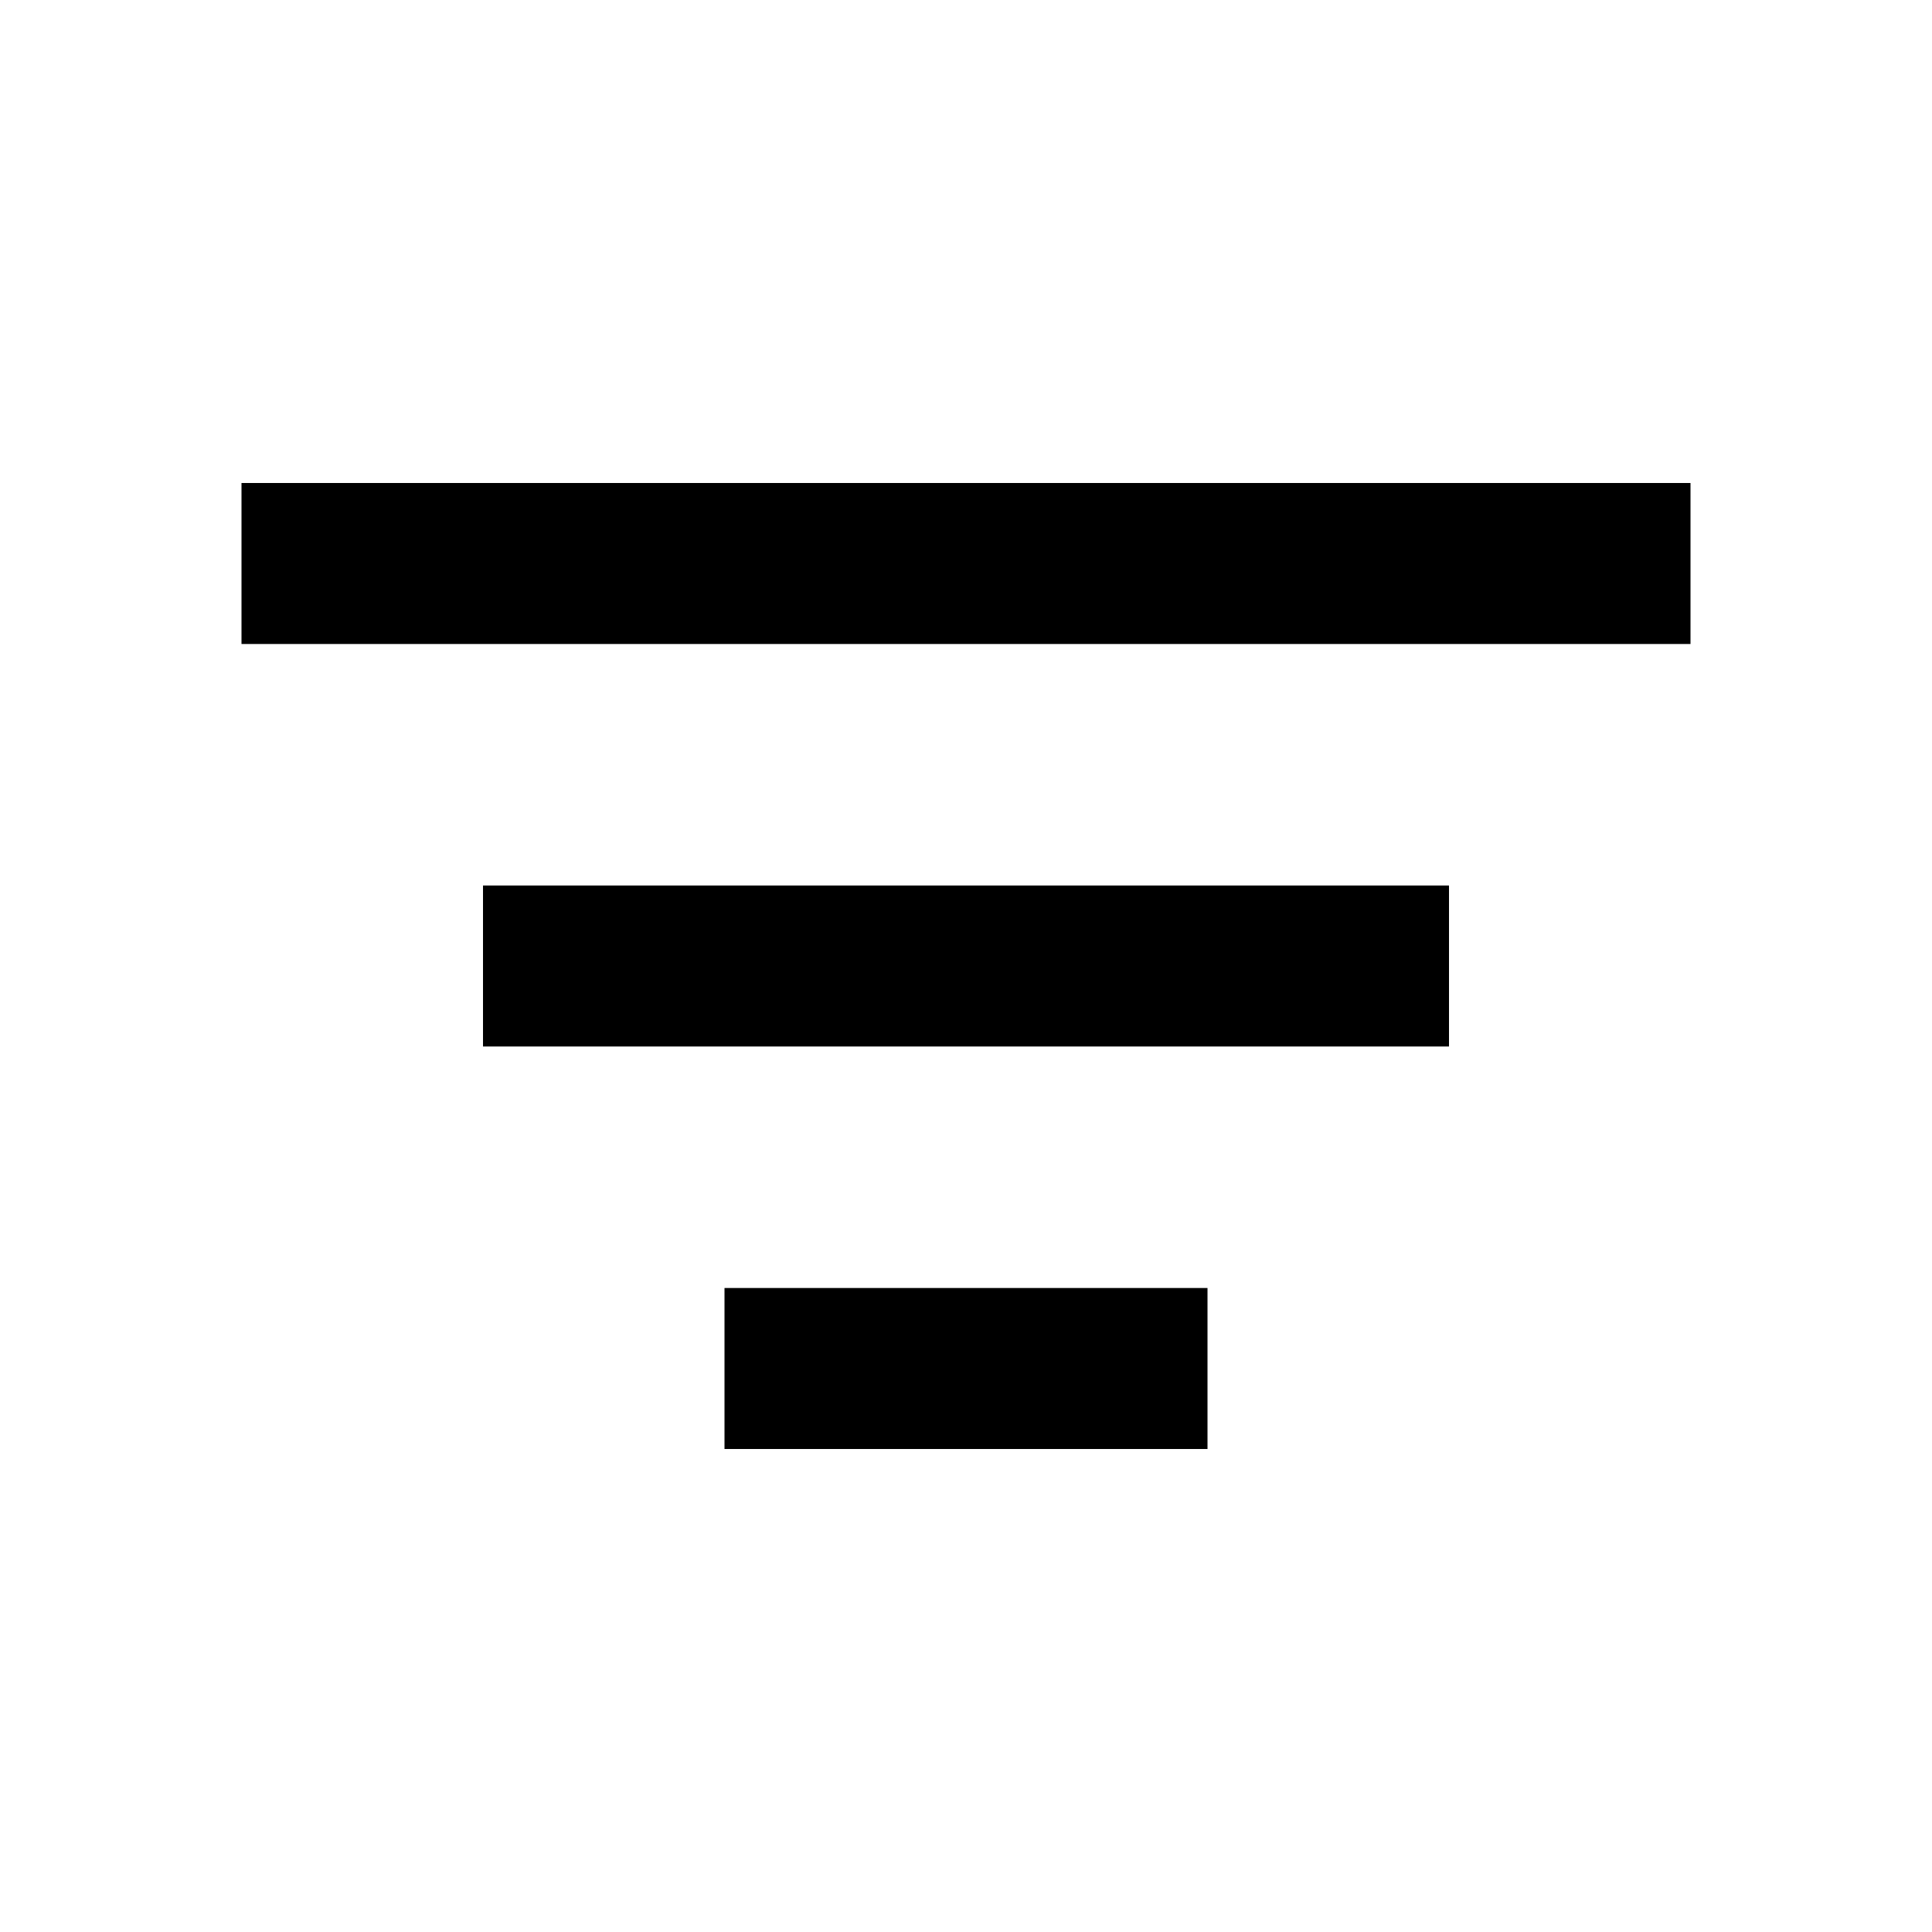
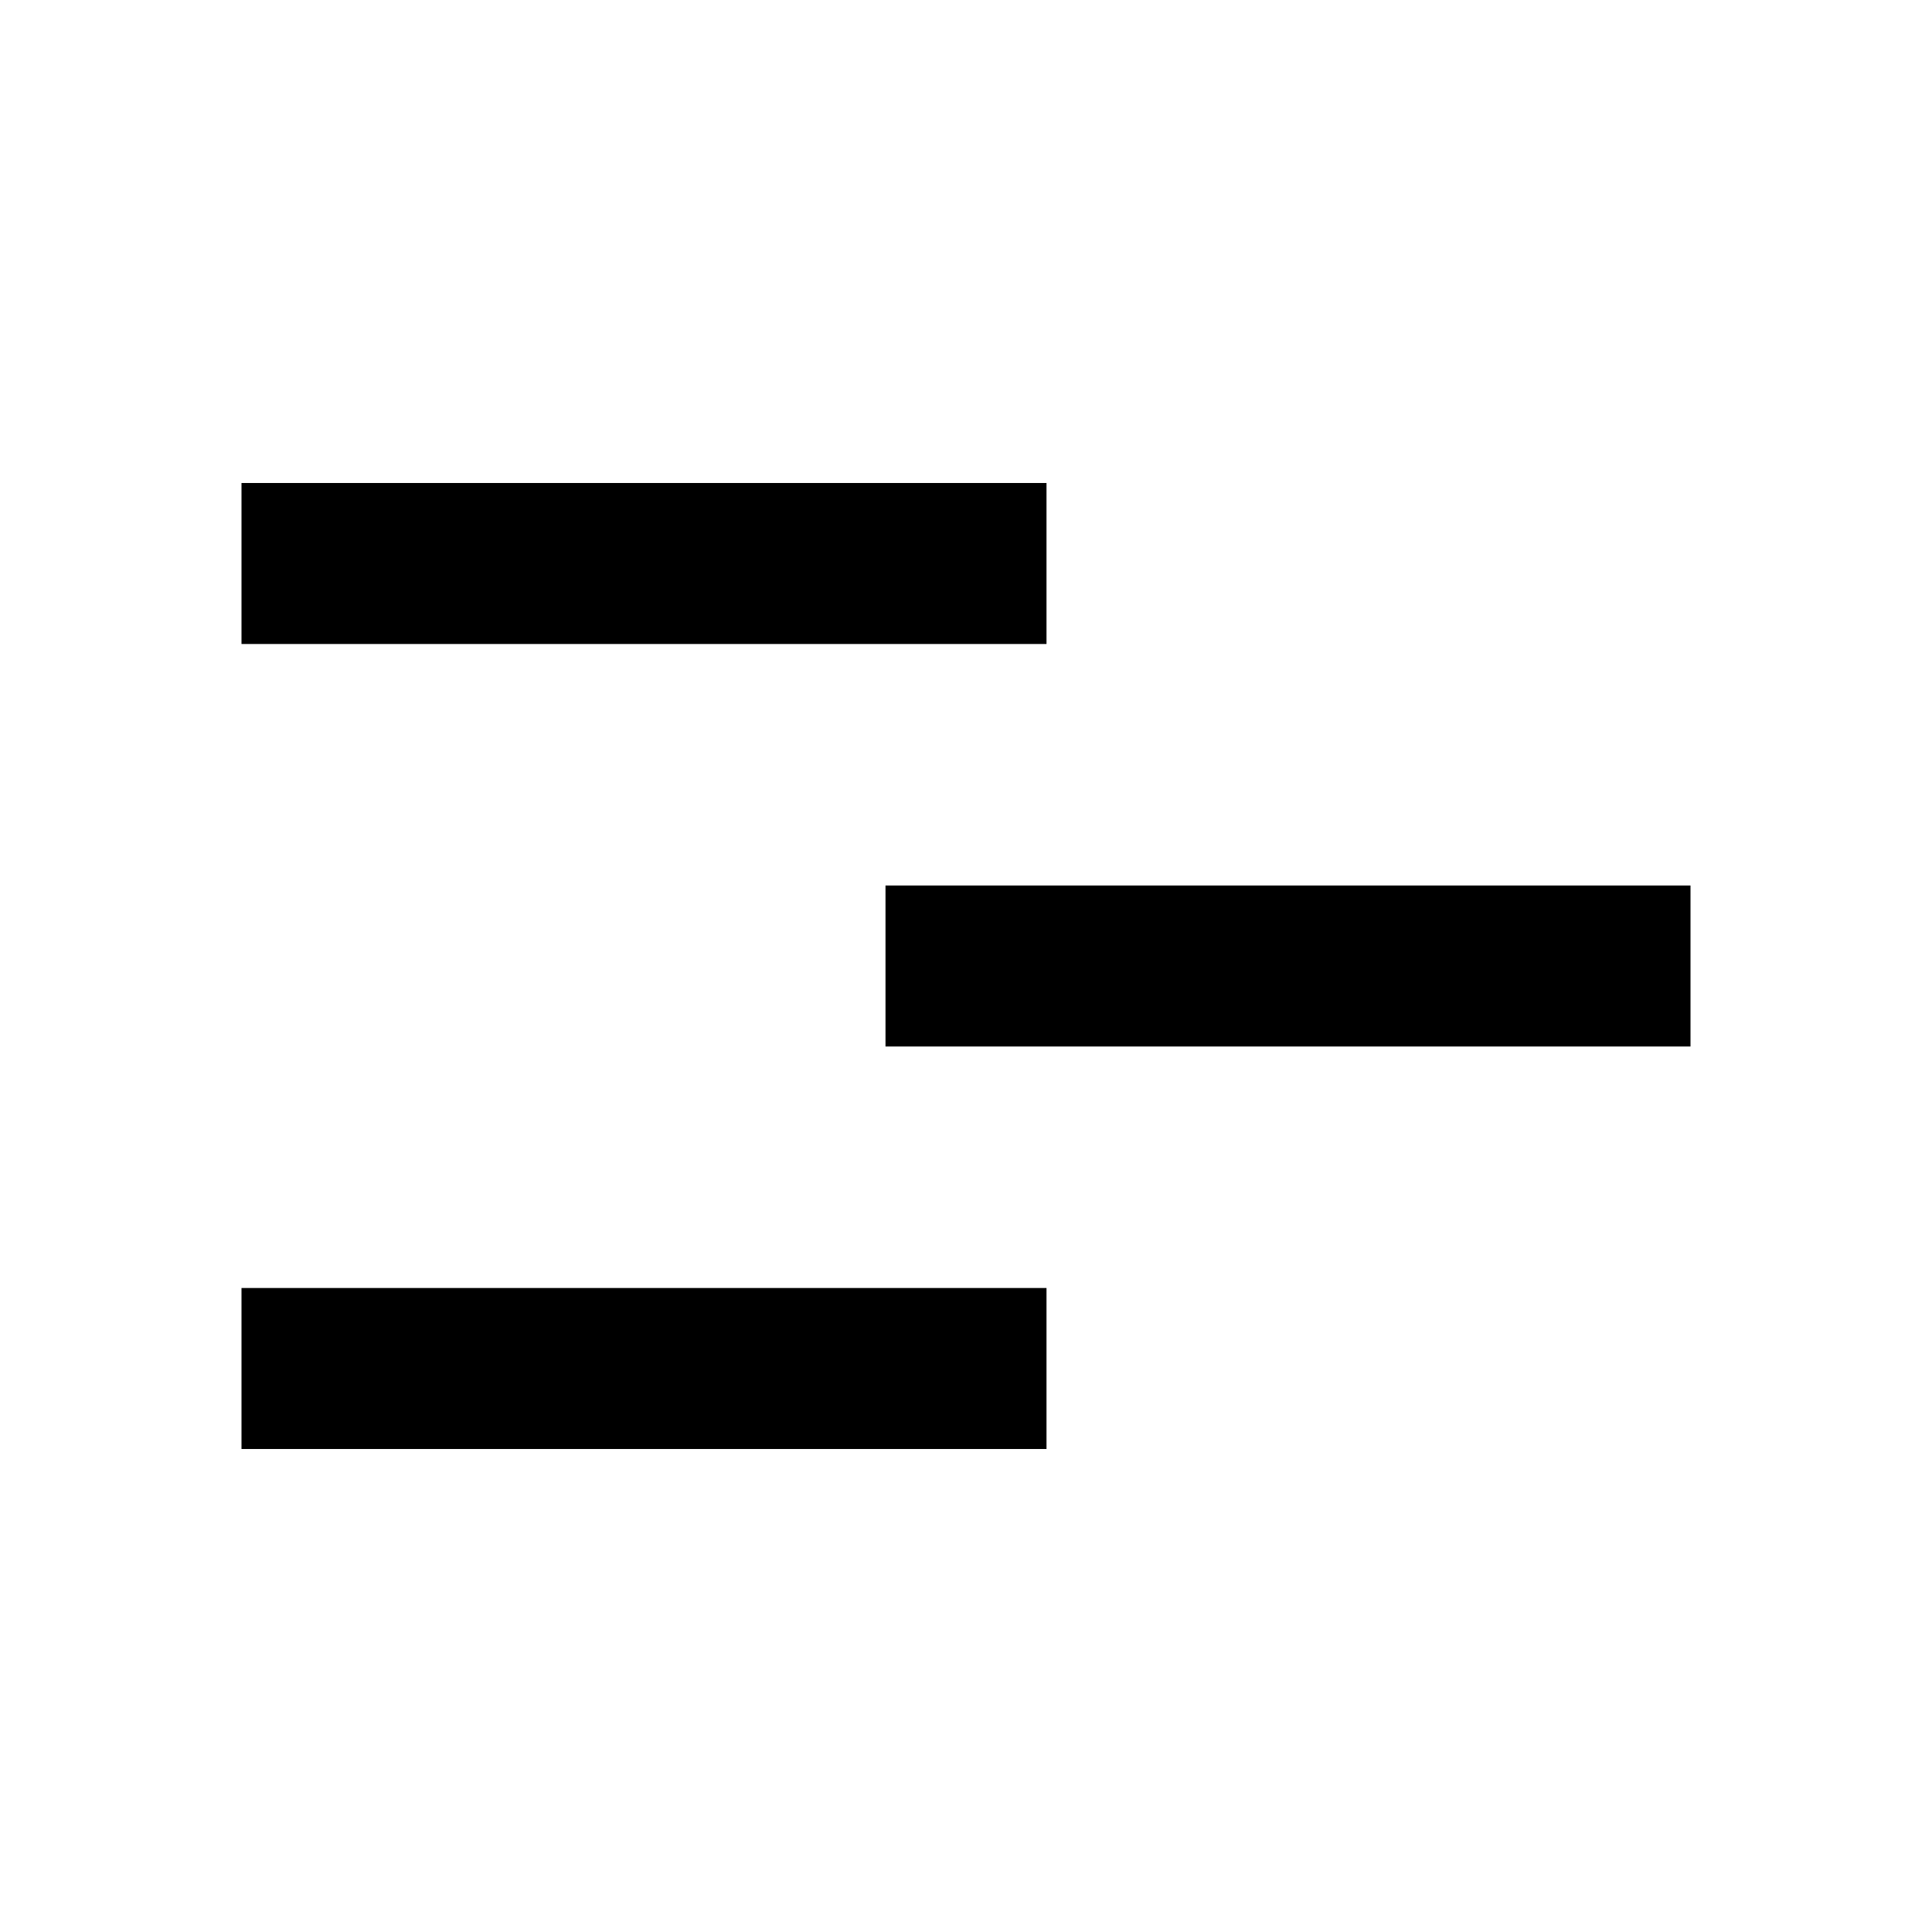
<svg xmlns="http://www.w3.org/2000/svg" viewBox="0 0 24 24" width="20" height="20" aria-hidden="true" focusable="false">
-   <path fill="currentColor" d="M3 6h18v2H3V6zm3 5h12v2H6v-2zm3 5h6v2H9v-2z" />
+   <path fill="currentColor" d="M3 6h10v2H3V6zm8 5h10v2H11v-2zM3 16h10v2H3v-2z" />
</svg>
